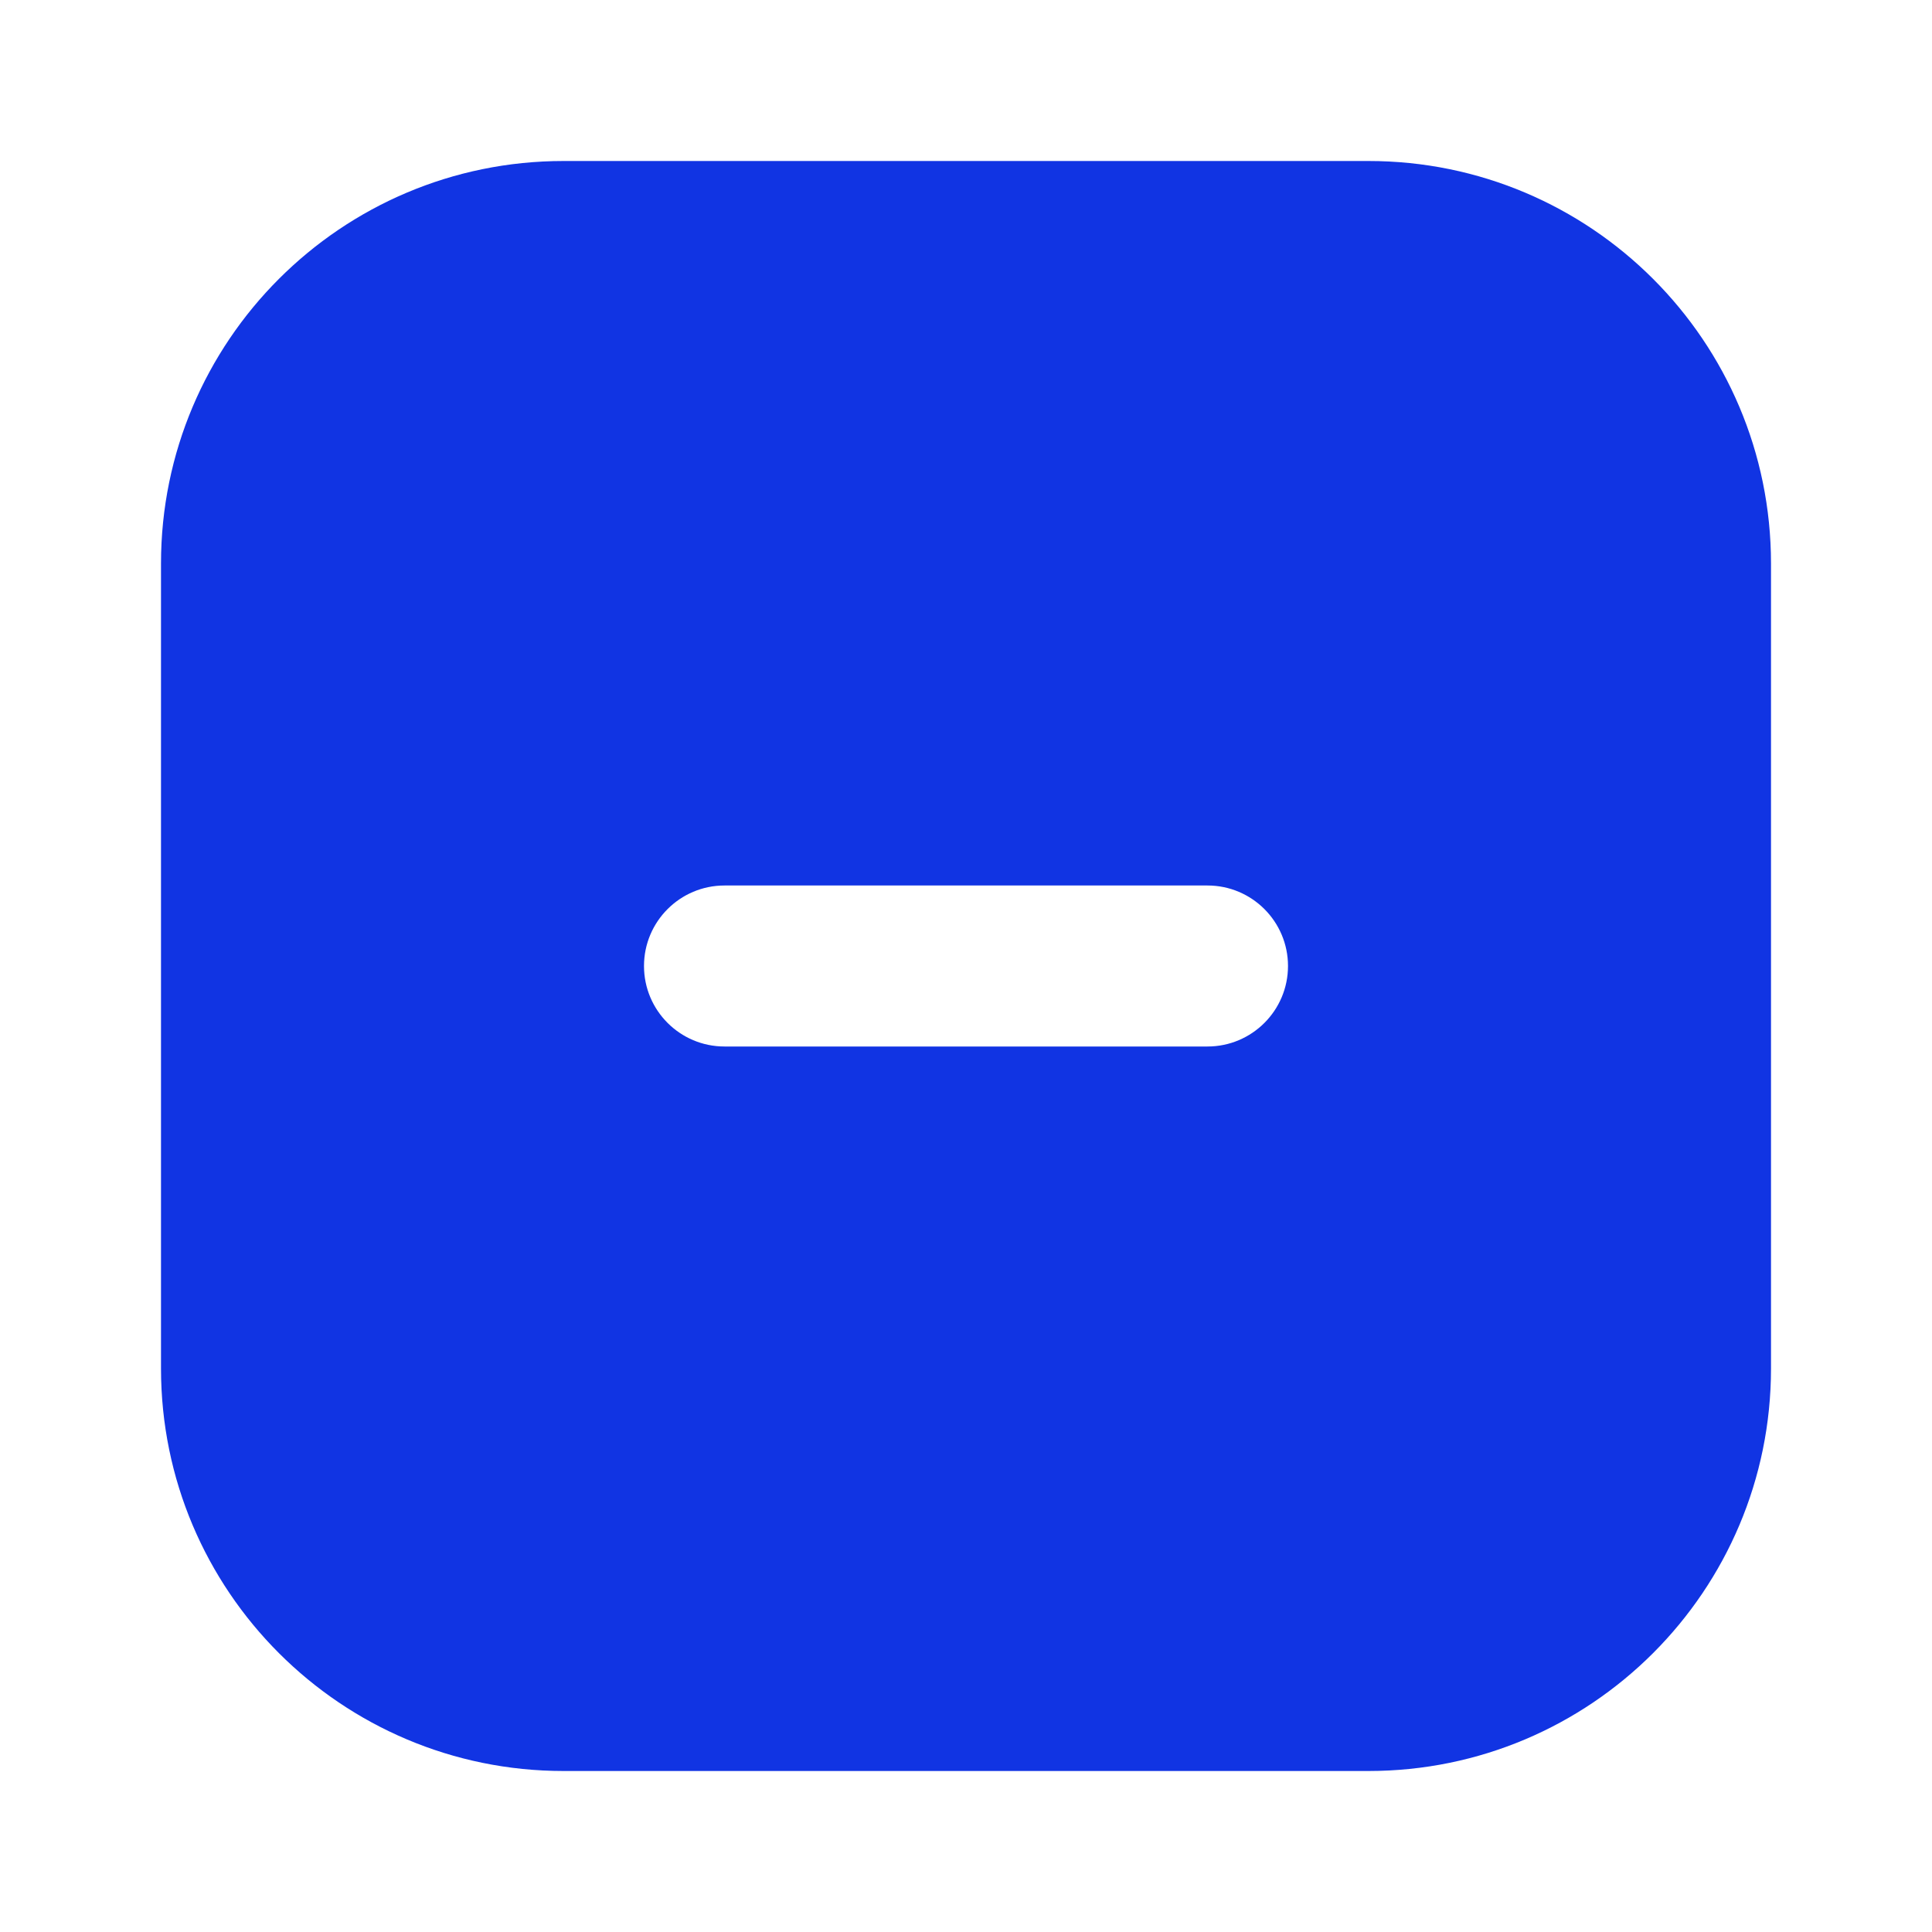
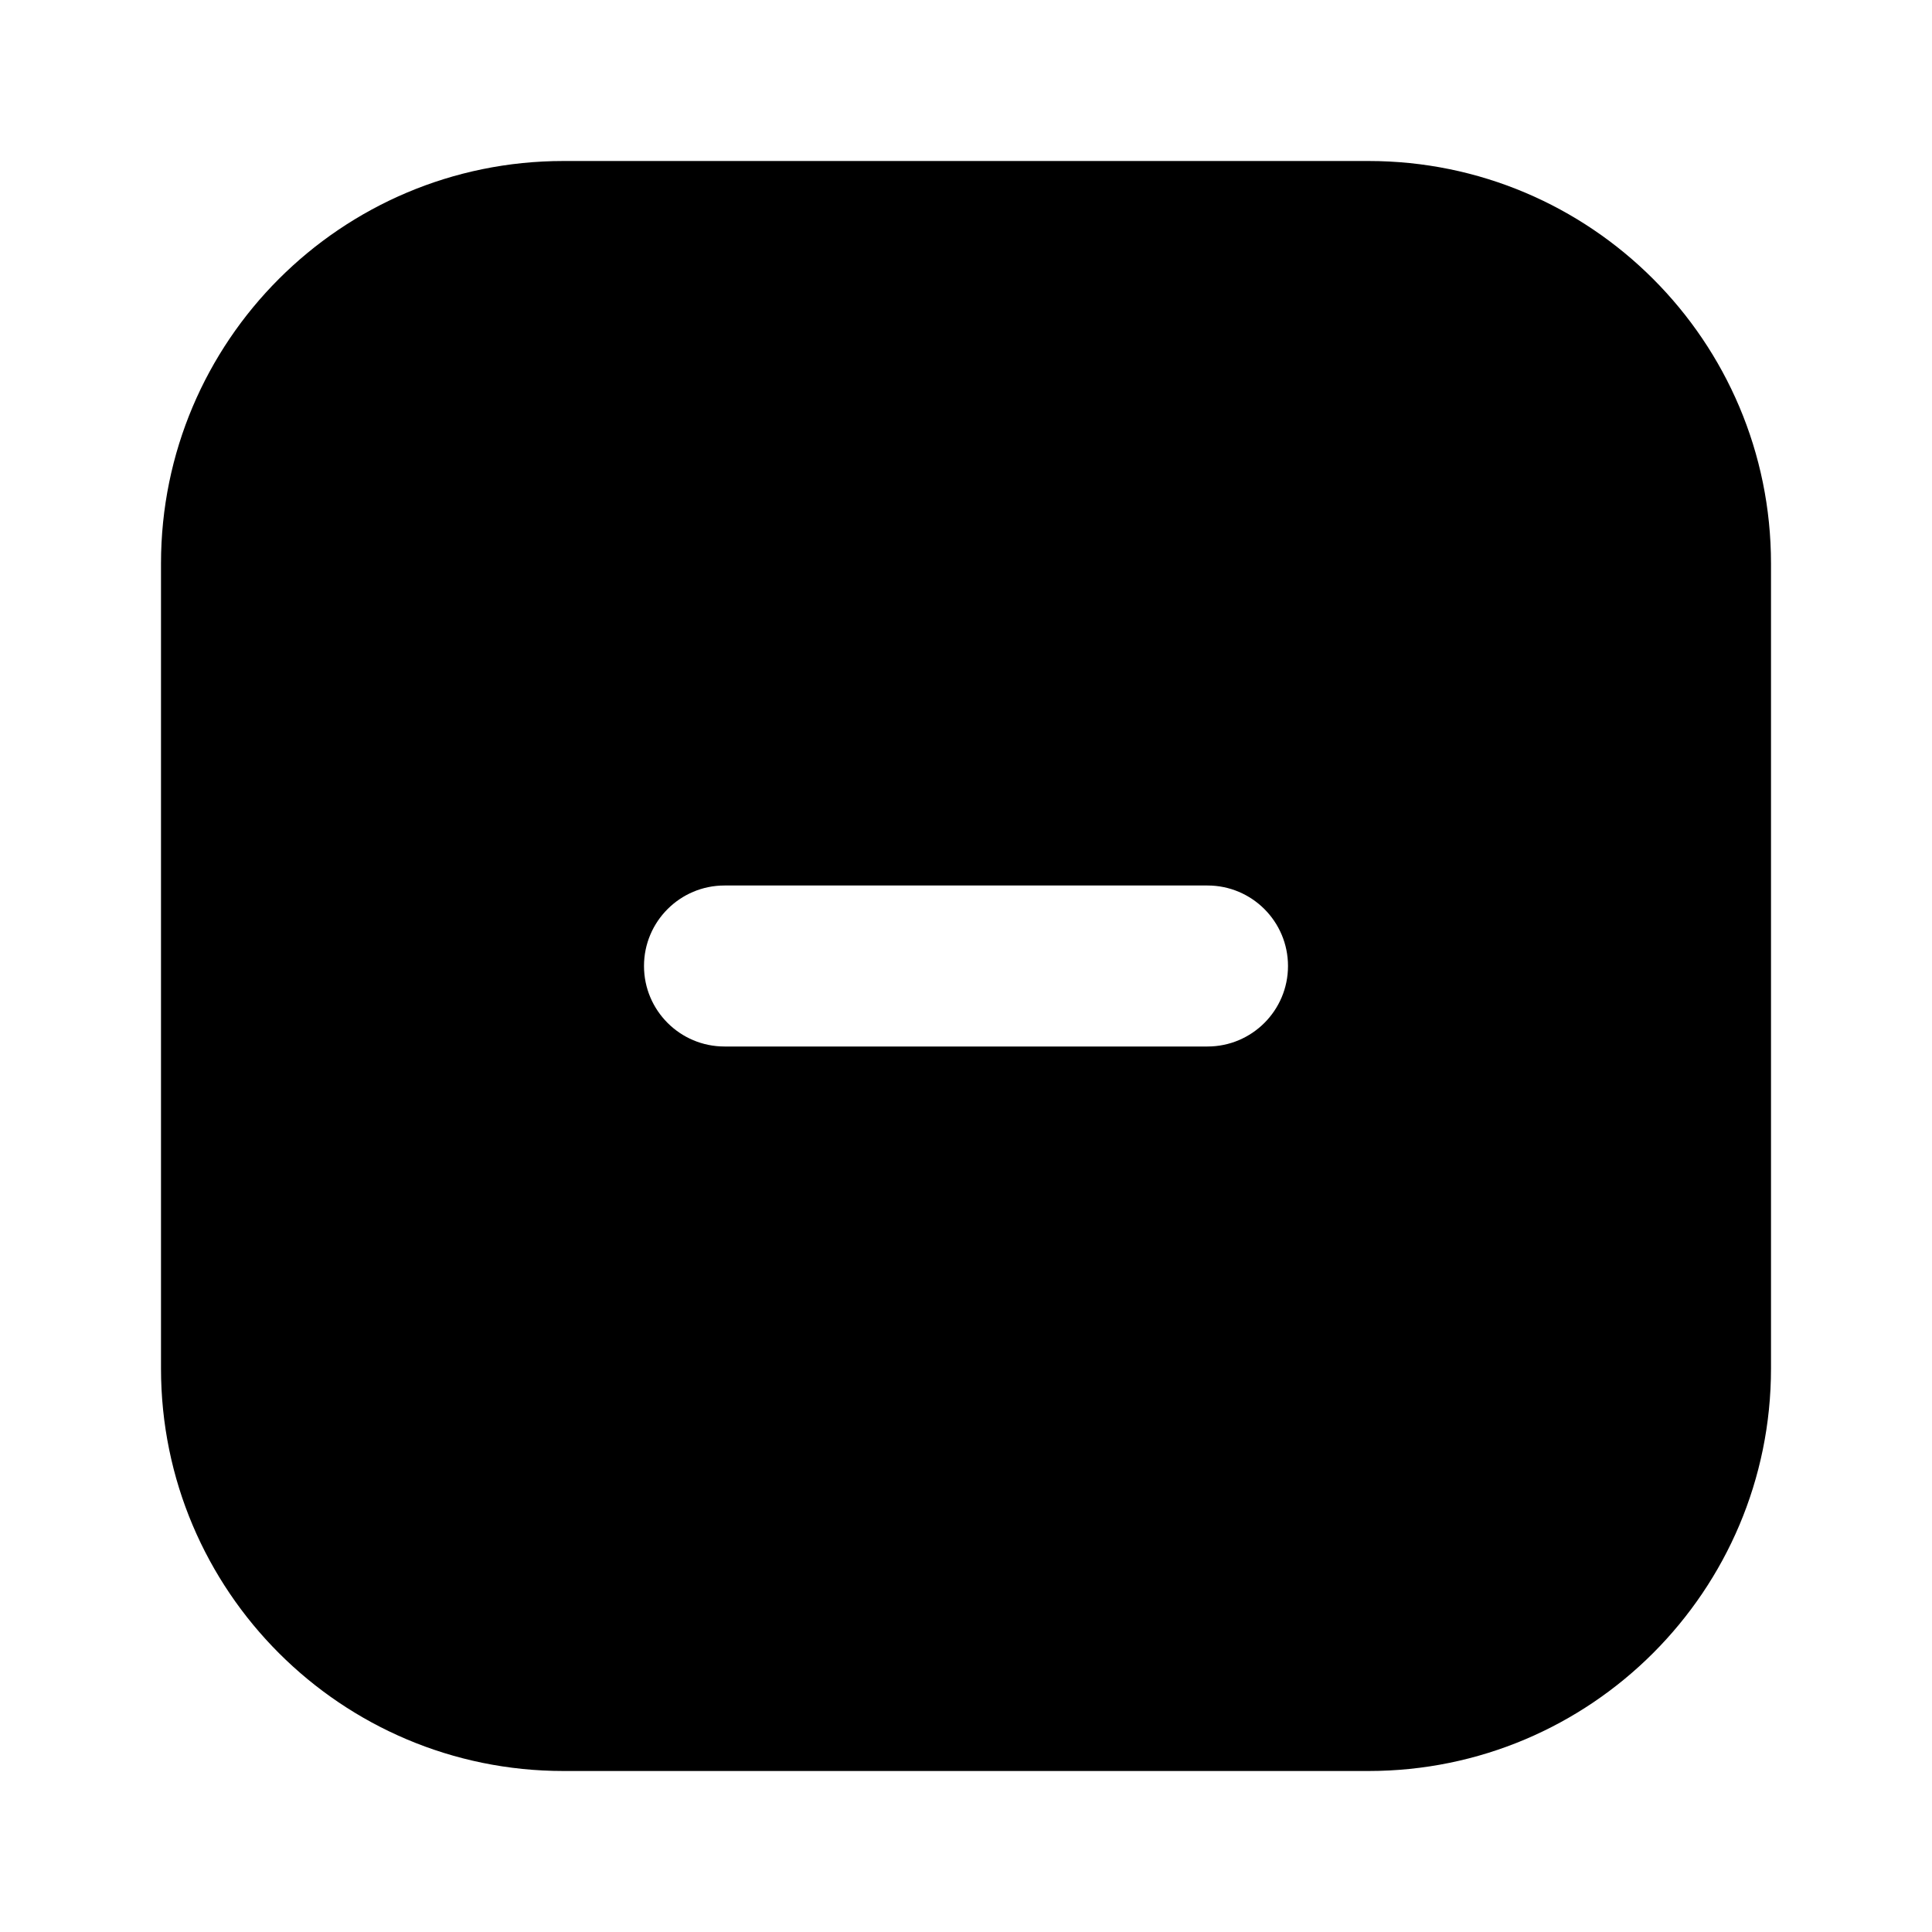
- <svg xmlns="http://www.w3.org/2000/svg" width="24" height="24" viewBox="0 0 24 24" fill="none">
-   <path fill-rule="evenodd" clip-rule="evenodd" d="M7 2C4.239 2 2 4.239 2 7V17C2 19.761 4.239 22 7 22H17C19.761 22 22 19.761 22 17V7C22 4.239 19.761 2 17 2H7ZM9 13H15C15.552 13 16 12.552 16 12C16 11.448 15.552 11 15 11H9C8.448 11 8 11.448 8 12C8 12.552 8.448 13 9 13Z" fill="#1134E3" />
+ <svg xmlns="http://www.w3.org/2000/svg" width="24" height="24" viewBox="0 0 24 24">
+   <path fill-rule="evenodd" clip-rule="evenodd" d="M7 2C4.239 2 2 4.239 2 7V17C2 19.761 4.239 22 7 22H17C19.761 22 22 19.761 22 17V7C22 4.239 19.761 2 17 2H7ZM9 13H15C15.552 13 16 12.552 16 12C16 11.448 15.552 11 15 11H9C8.448 11 8 11.448 8 12C8 12.552 8.448 13 9 13Z" />
</svg>
